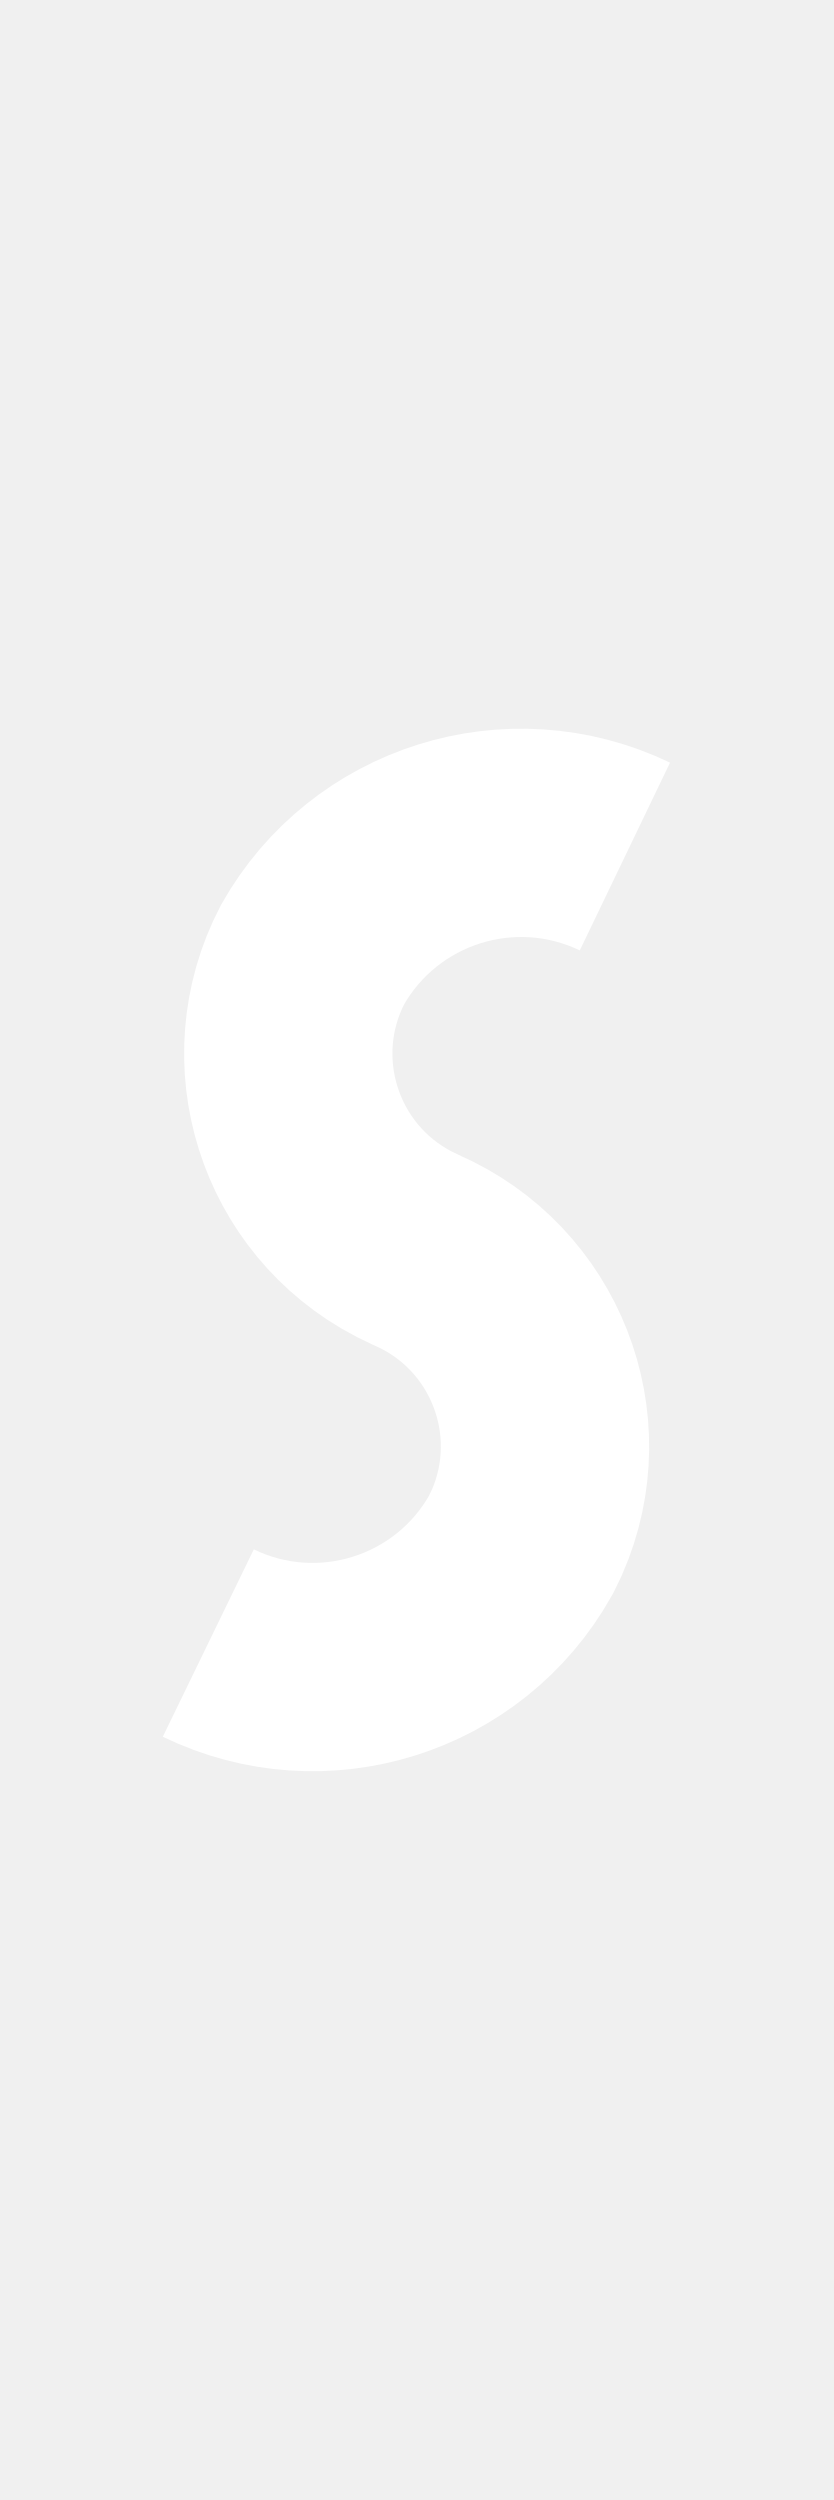
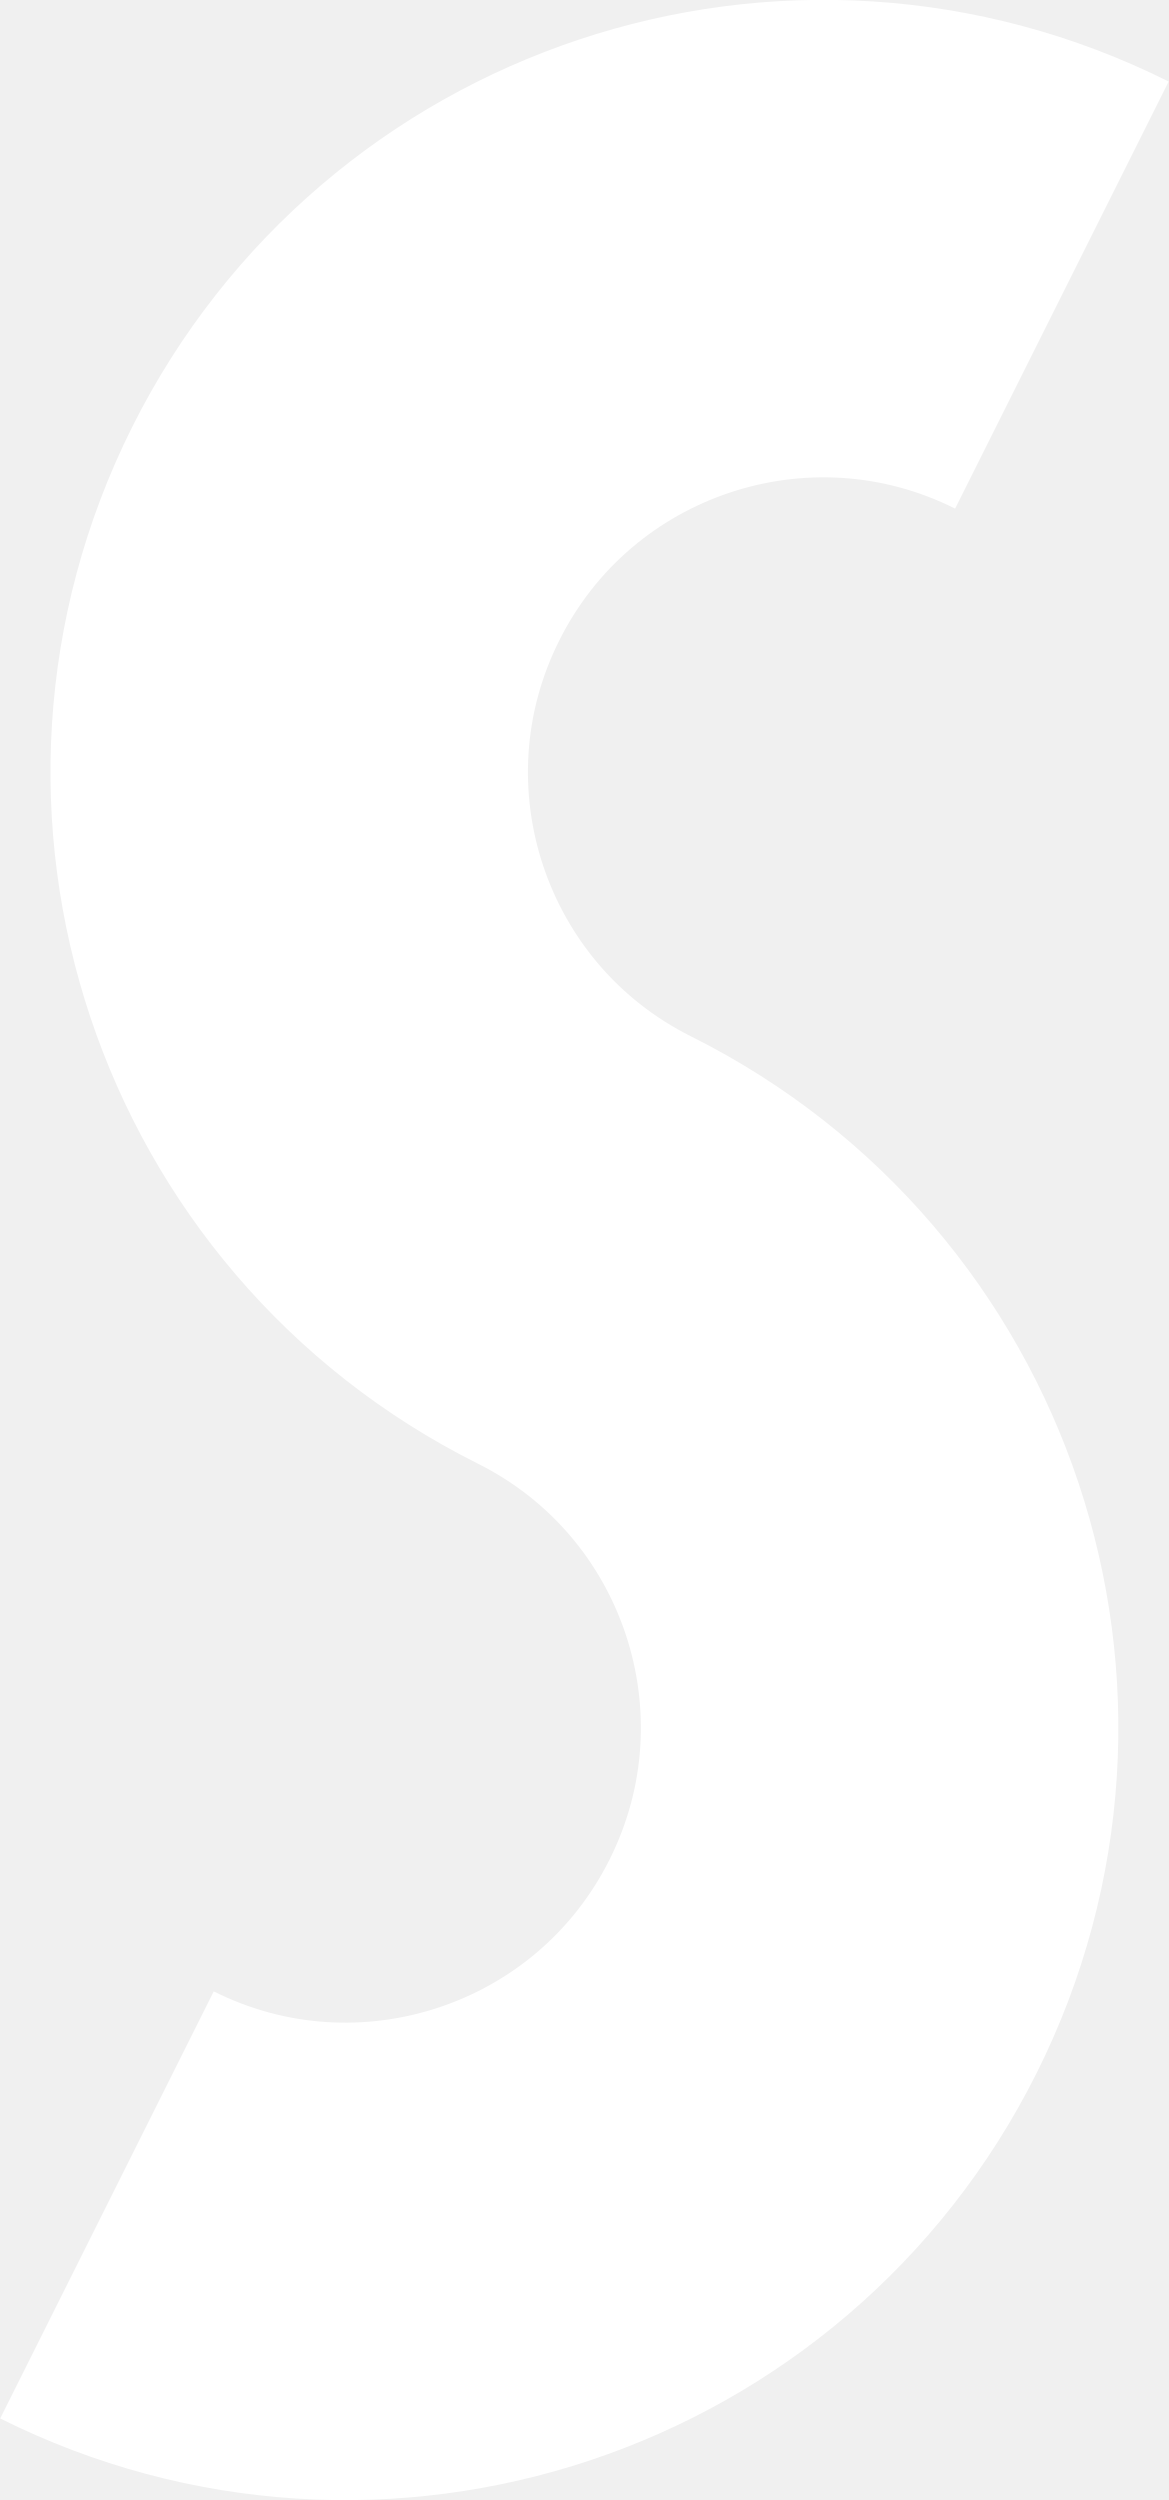
- <svg xmlns="http://www.w3.org/2000/svg" id="Layer_1" data-name="Layer 1" viewBox="0 0 20 60.01">
+ <svg xmlns="http://www.w3.org/2000/svg" id="Layer_1" data-name="Layer 1" viewBox="0 0 12.24 26.18">
  <defs>
-     <style>.cls-1,.cls-2{fill:none;}.cls-2{stroke:#fff;stroke-width:5px;}</style>
+     <style>.cls-1{fill:none;stroke:#fff;stroke-width:5px;}</style>
  </defs>
-   <rect class="cls-1" y="0.01" width="20" height="20" />
-   <rect class="cls-1" y="40.01" width="20" height="20" />
-   <rect class="cls-1" y="0.51" width="20" height="20" />
-   <rect class="cls-1" x="0.34" y="0.01" width="19.32" height="18.82" />
-   <rect class="cls-1" width="20" height="20" />
-   <path class="cls-2" d="M15,20.55a5.75,5.75,0,0,0-7.5,2.36,5.15,5.15,0,0,0,2.19,6.94L10,30h0a5.14,5.14,0,0,1,2.65,6.77l-.15.31A5.73,5.73,0,0,1,5,39.43H5" transform="translate(0 0.01)" />
+   <path class="cls-1" d="M40,40a5.59,5.59,0,1,0-5,10,5.59,5.59,0,1,1-5,10h0" transform="translate(-28.88 -36.91)" />
</svg>
